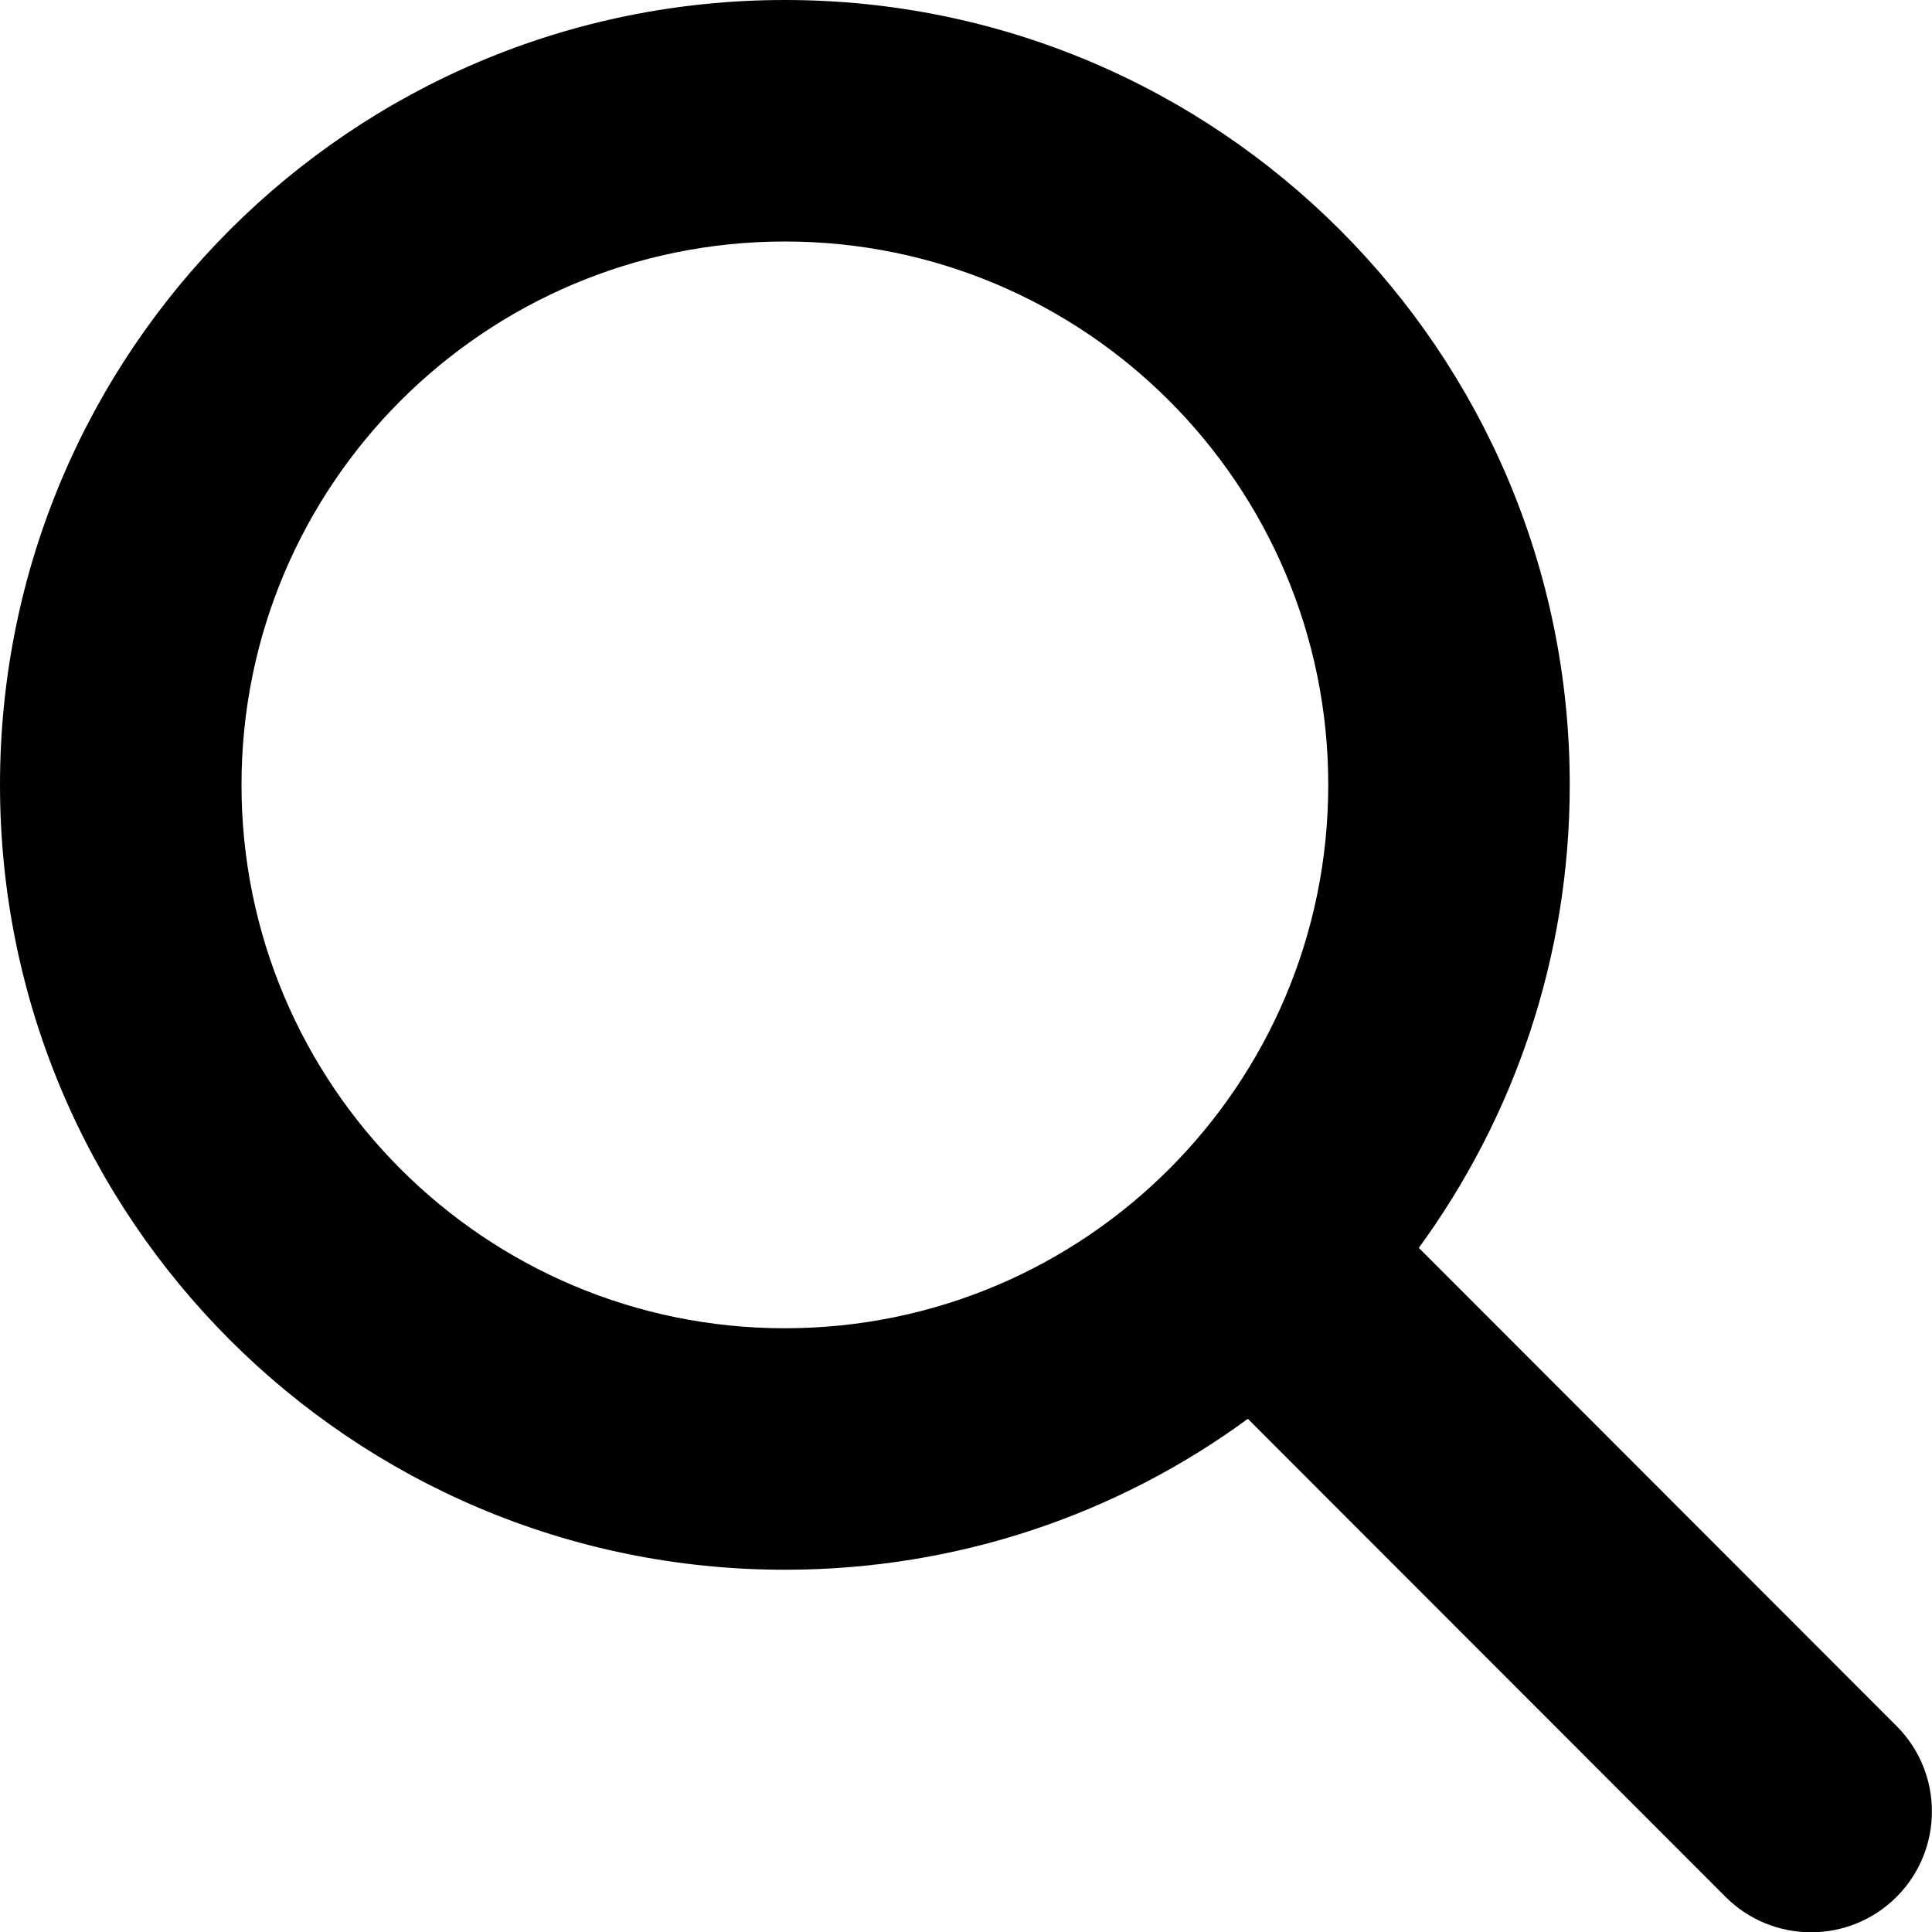
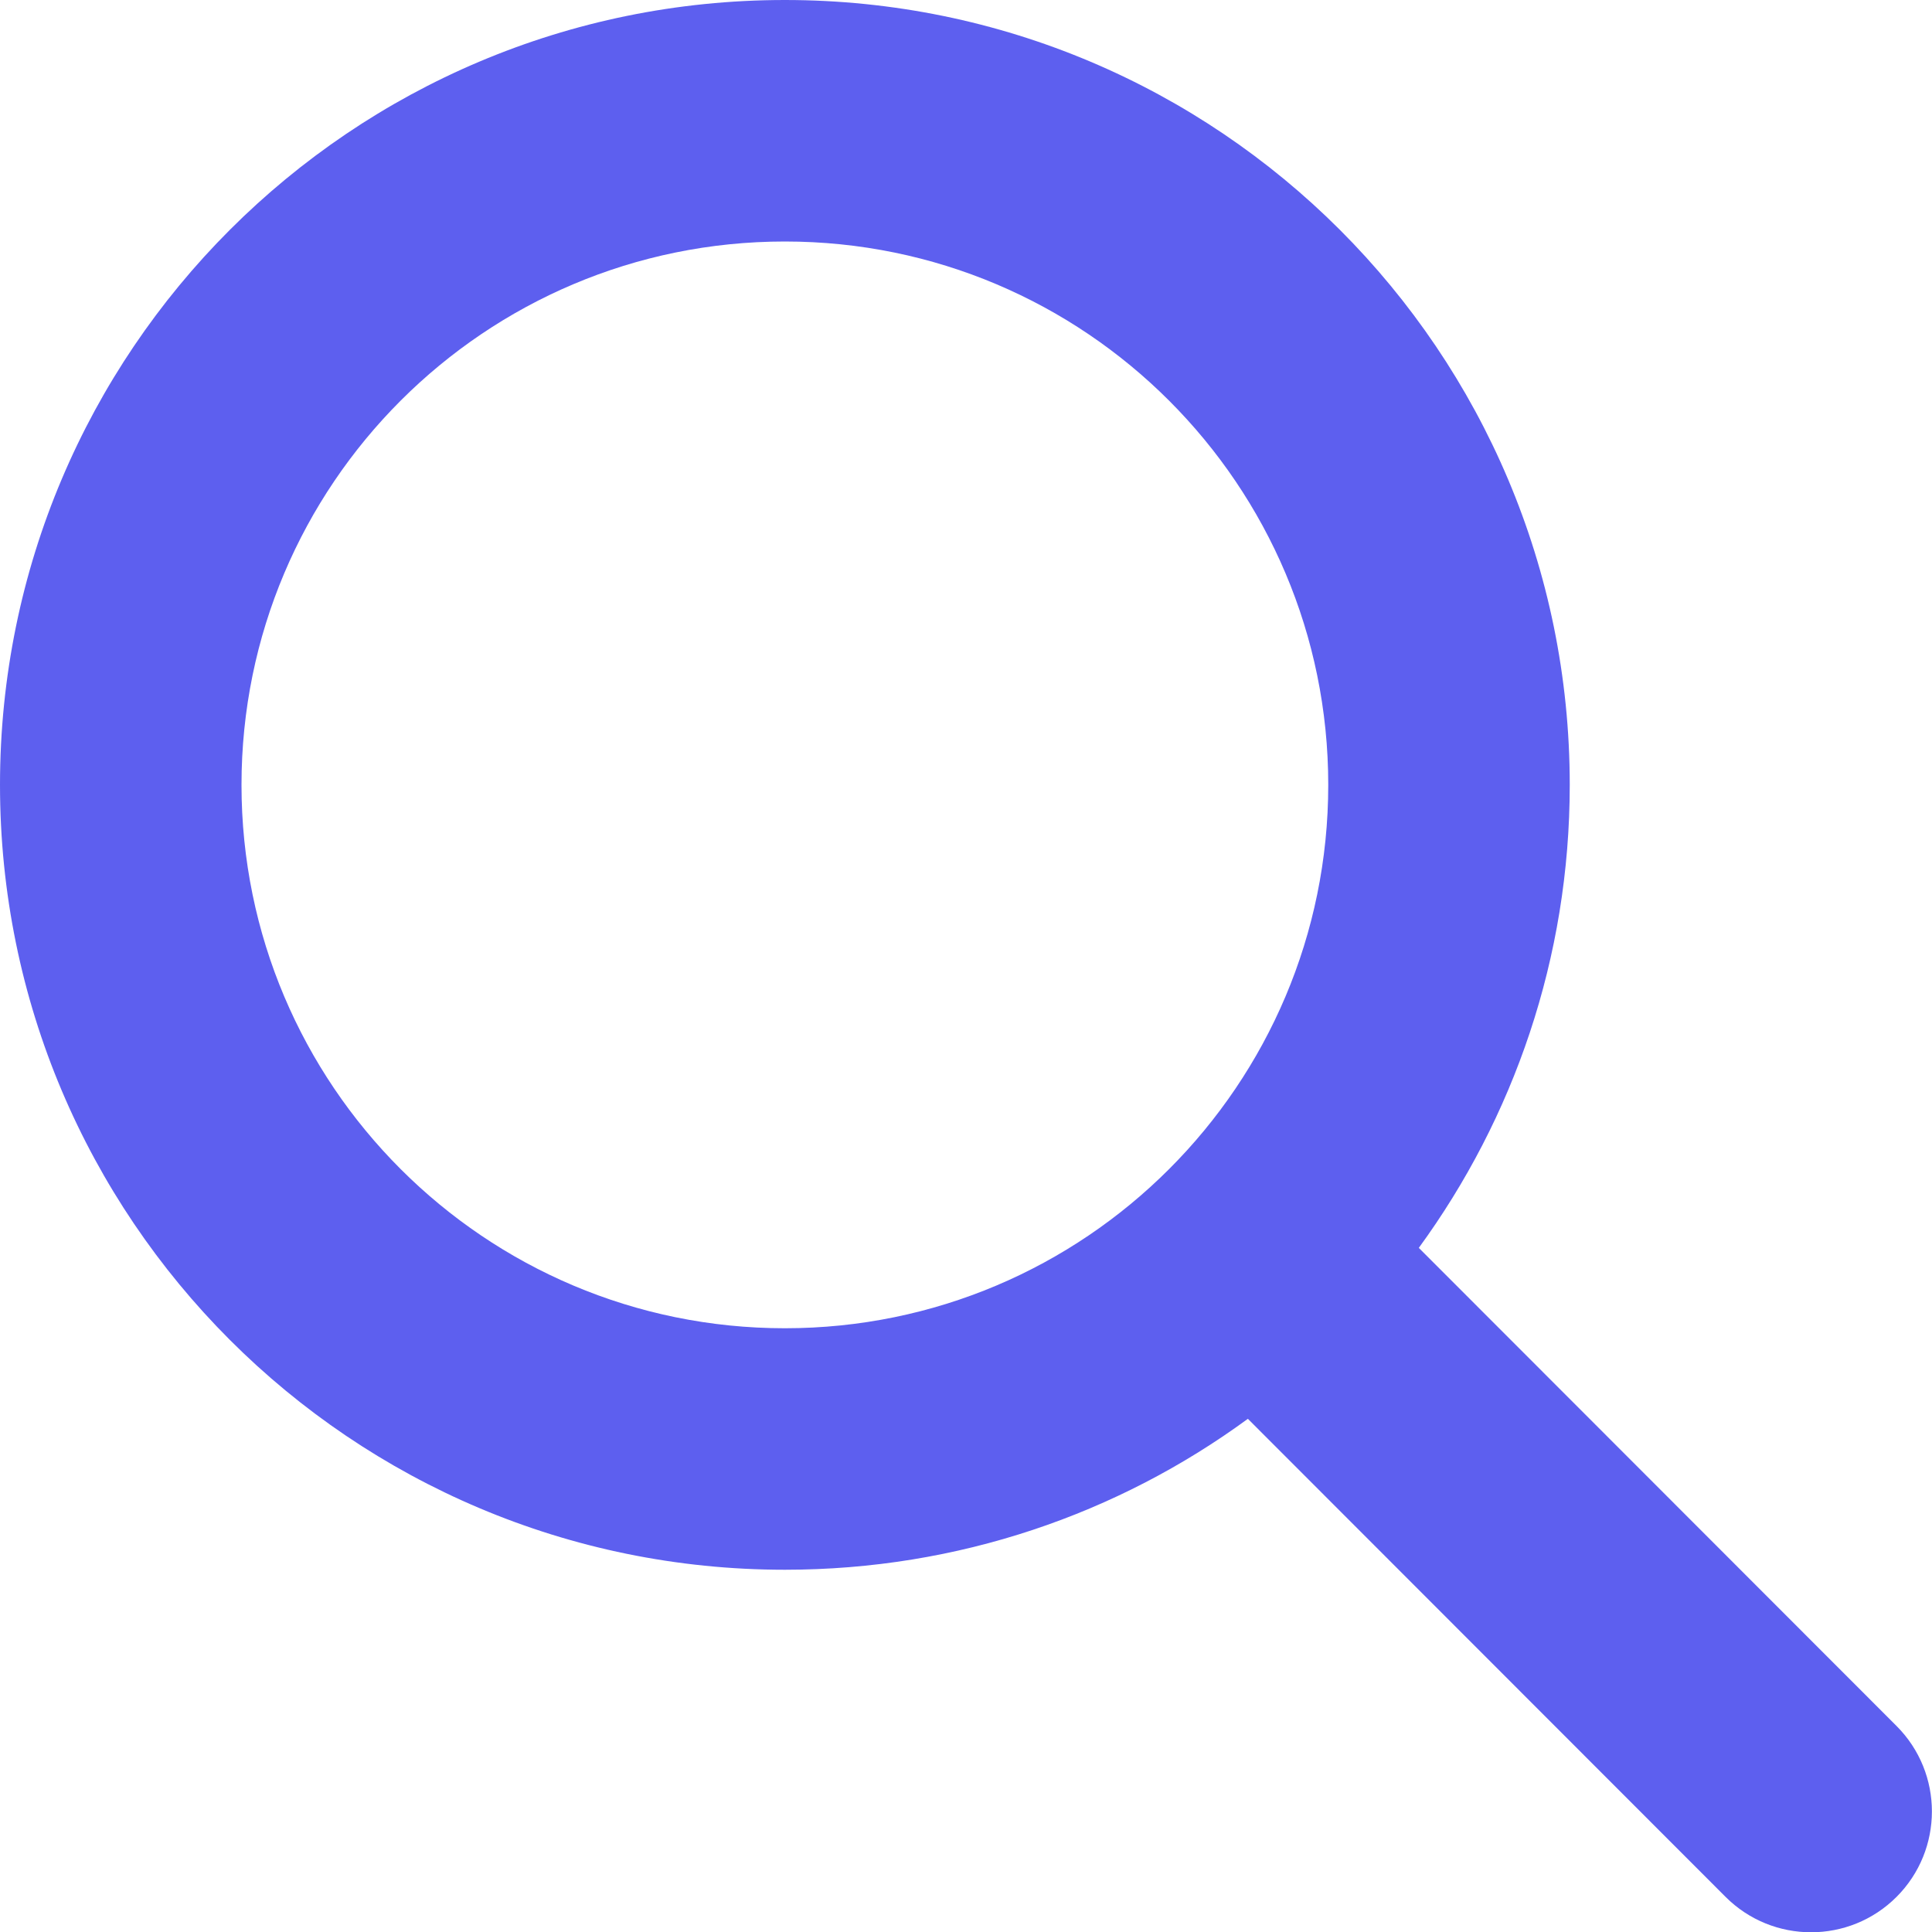
<svg xmlns="http://www.w3.org/2000/svg" height="1em" viewBox="0 0 512 512">
+   <style>svg{fill:#5d5fef}</style>
  <path d="M416 208c0 45.9-14.9 88.3-40 122.7L502.6 457.4c12.5 12.5 12.5 32.8 0 45.3s-32.8 12.5-45.3 0L330.7 376c-34.4 25.2-76.8 40-122.7 40C93.1 416 0 322.9 0 208S93.1 0 208 0S416 93.1 416 208zM208 352a144 144 0 1 0 0-288 144 144 0 1 0 0 288z" />
</svg>
